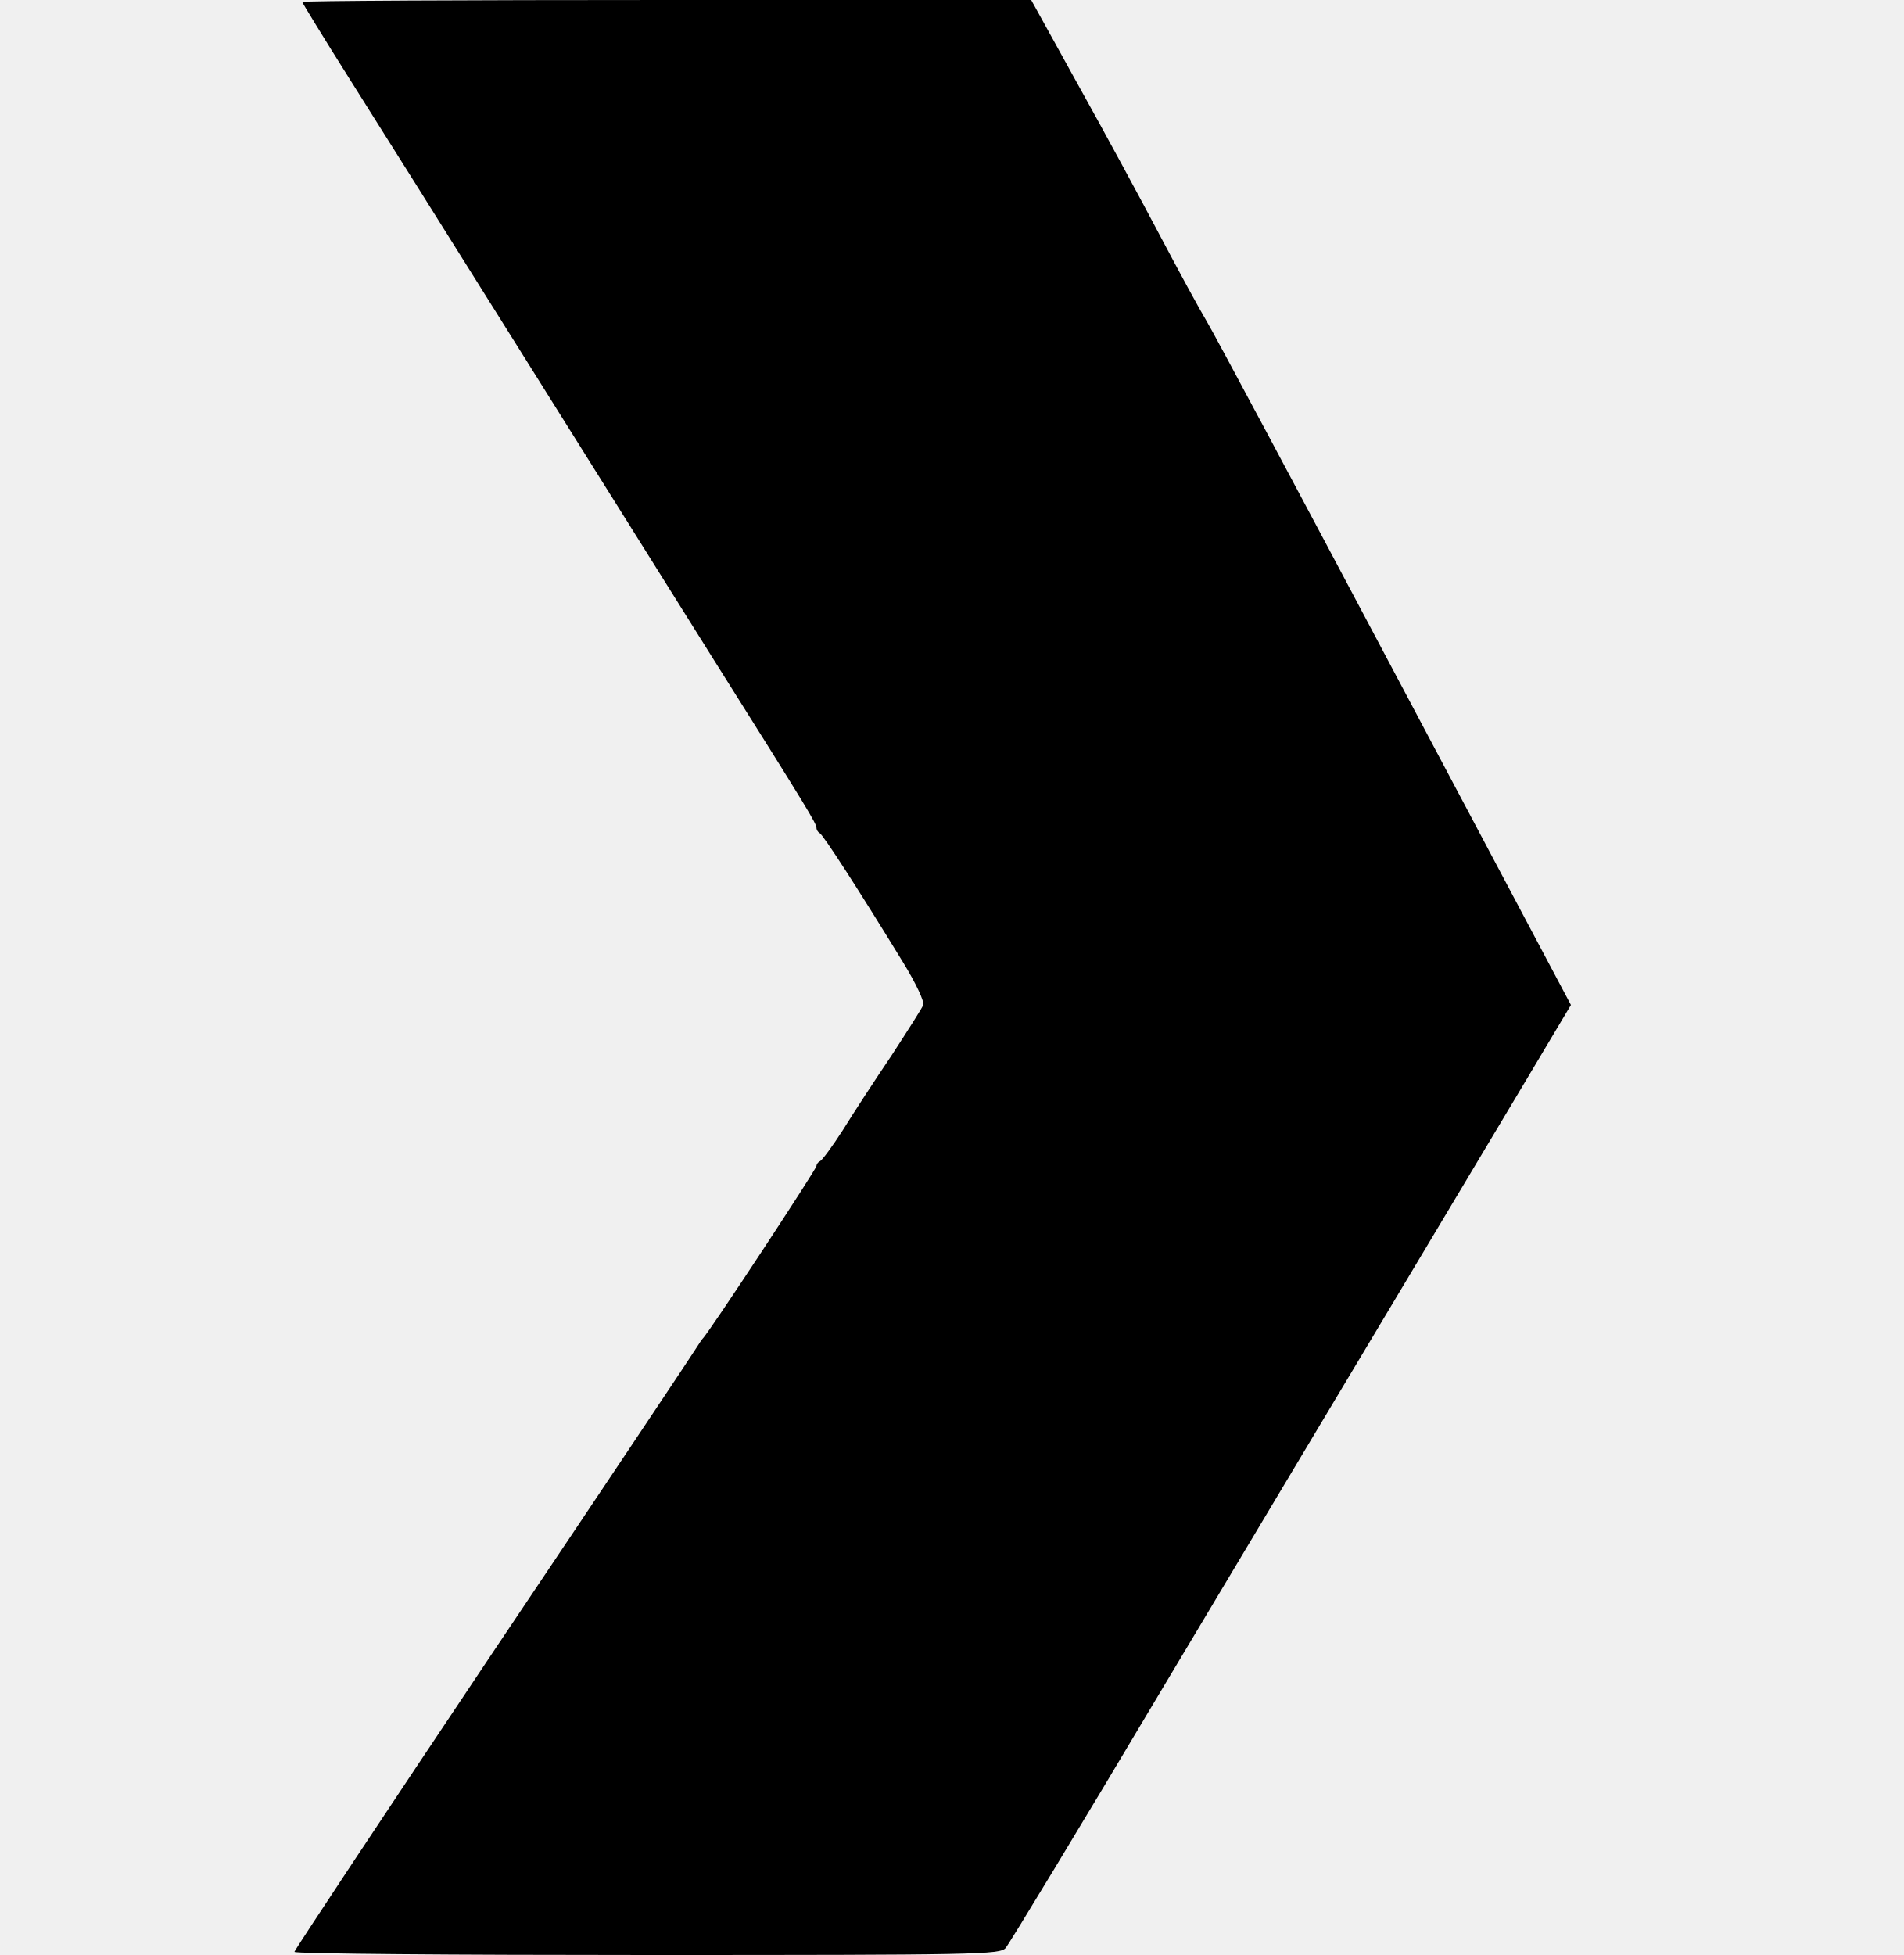
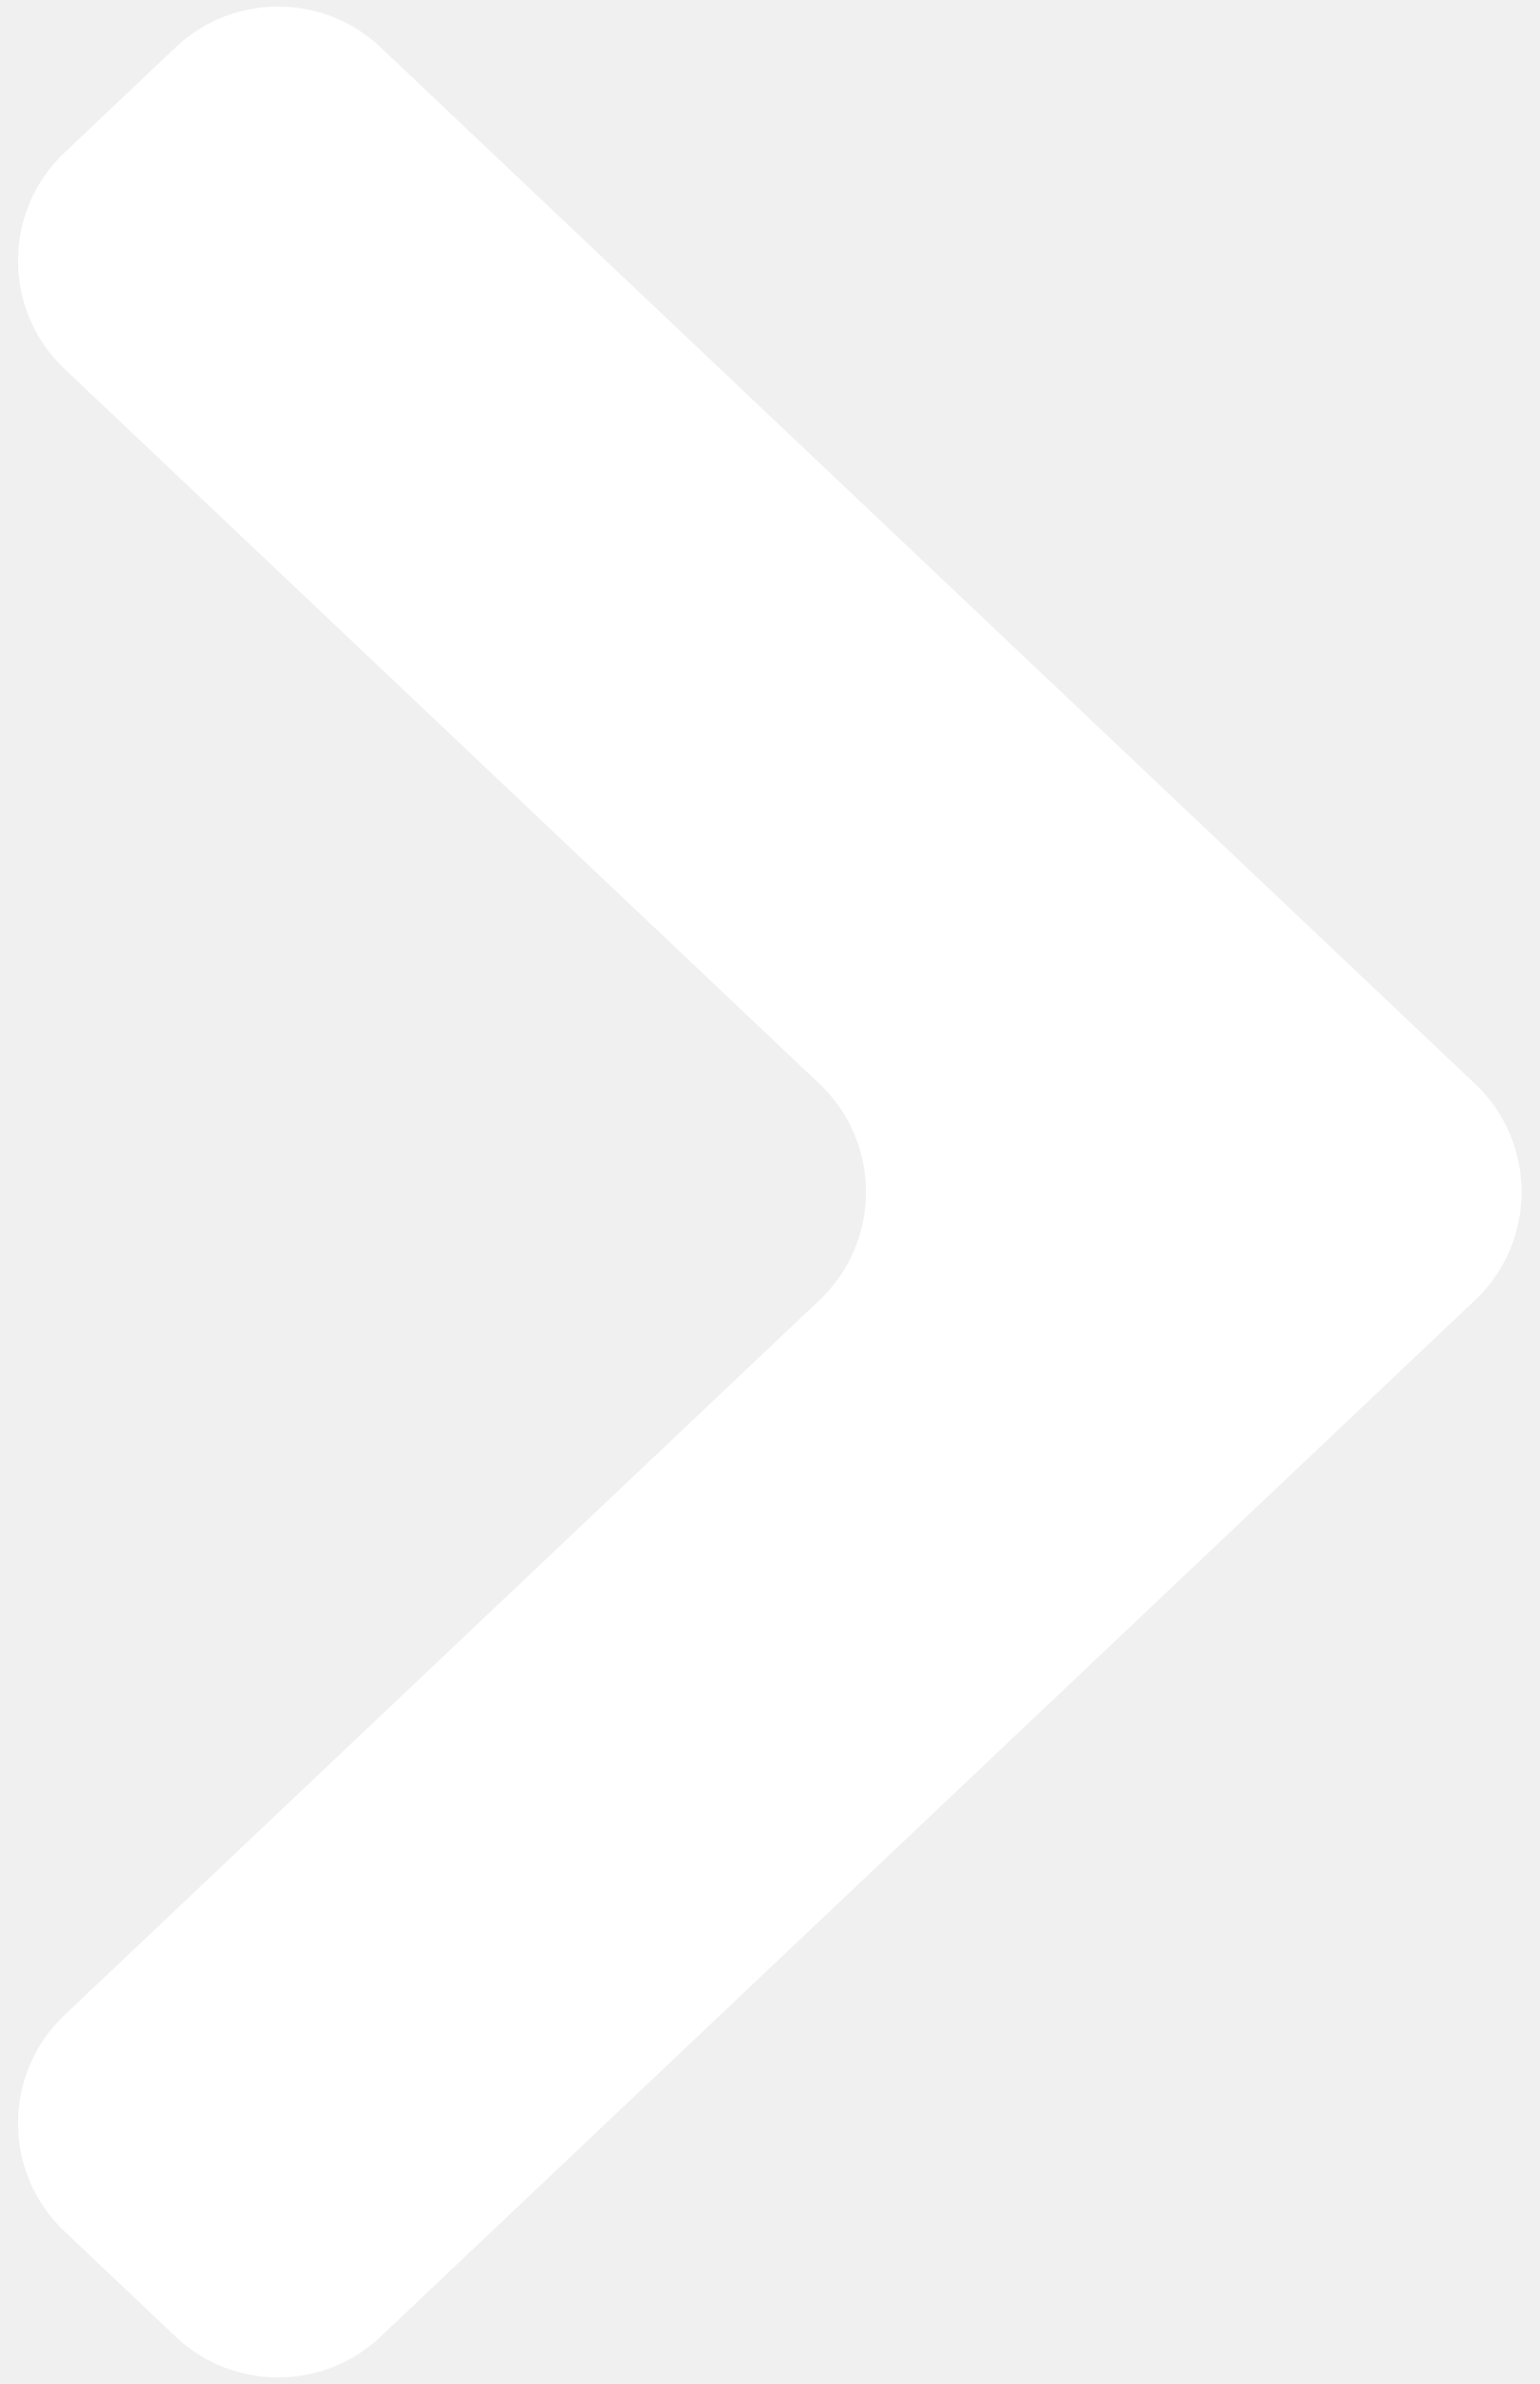
- <svg xmlns="http://www.w3.org/2000/svg" version="1.0" width="485pt" height="498pt" viewBox="0 0 485 498" preserveAspectRatio="xMidYMid meet">
-   <g transform="translate(0,498) scale(0.1,-0.1)" fill="#000000" stroke="none">
-     <path d="M770 4975 c0 -2 53 -89 118 -192 65 -103 260 -413 432 -688 172 -275 397 -633 498 -795 243 -386 262 -418 262 -429 0 -5 4 -11 8 -13 8 -3 98 -142 213 -330 33 -54 54 -99 51 -108 -3 -8 -40 -66 -81 -129 -42 -62 -98 -148 -124 -190 -27 -42 -53 -77 -58 -79 -5 -2 -9 -8 -9 -12 0 -8 -276 -428 -290 -440 -3 -3 -9 -13 -15 -22 -5 -9 -238 -358 -518 -775 -279 -417 -507 -761 -507 -765 0 -5 404 -8 898 -8 844 0 900 1 914 18 8 9 189 307 400 662 212 355 473 791 580 970 107 179 254 425 327 547 l133 223 -447 842 c-246 464 -462 868 -480 898 -18 30 -72 129 -120 220 -48 91 -141 263 -208 383 l-120 217 -929 0 c-510 0 -928 -2 -928 -5z" />
-   </g>
+ <svg xmlns="http://www.w3.org/2000/svg" width="31" height="48" viewBox="0 0 31 48" fill="none">
+   <path fill-rule="evenodd" clip-rule="evenodd" d="M7.663 0.953C6.506 -0.142 4.694 -0.142 3.537 0.953L1.3 3.072C0.051 4.255 0.051 6.245 1.3 7.428L16.5 21.822C17.749 23.005 17.749 24.995 16.5 26.178L1.3 40.572C0.051 41.755 0.051 43.745 1.3 44.928L3.537 47.047C4.694 48.142 6.506 48.142 7.663 47.047L29.7 26.178C30.949 24.995 30.949 23.005 29.7 21.822L7.663 0.953Z" fill="white" />
</svg>
